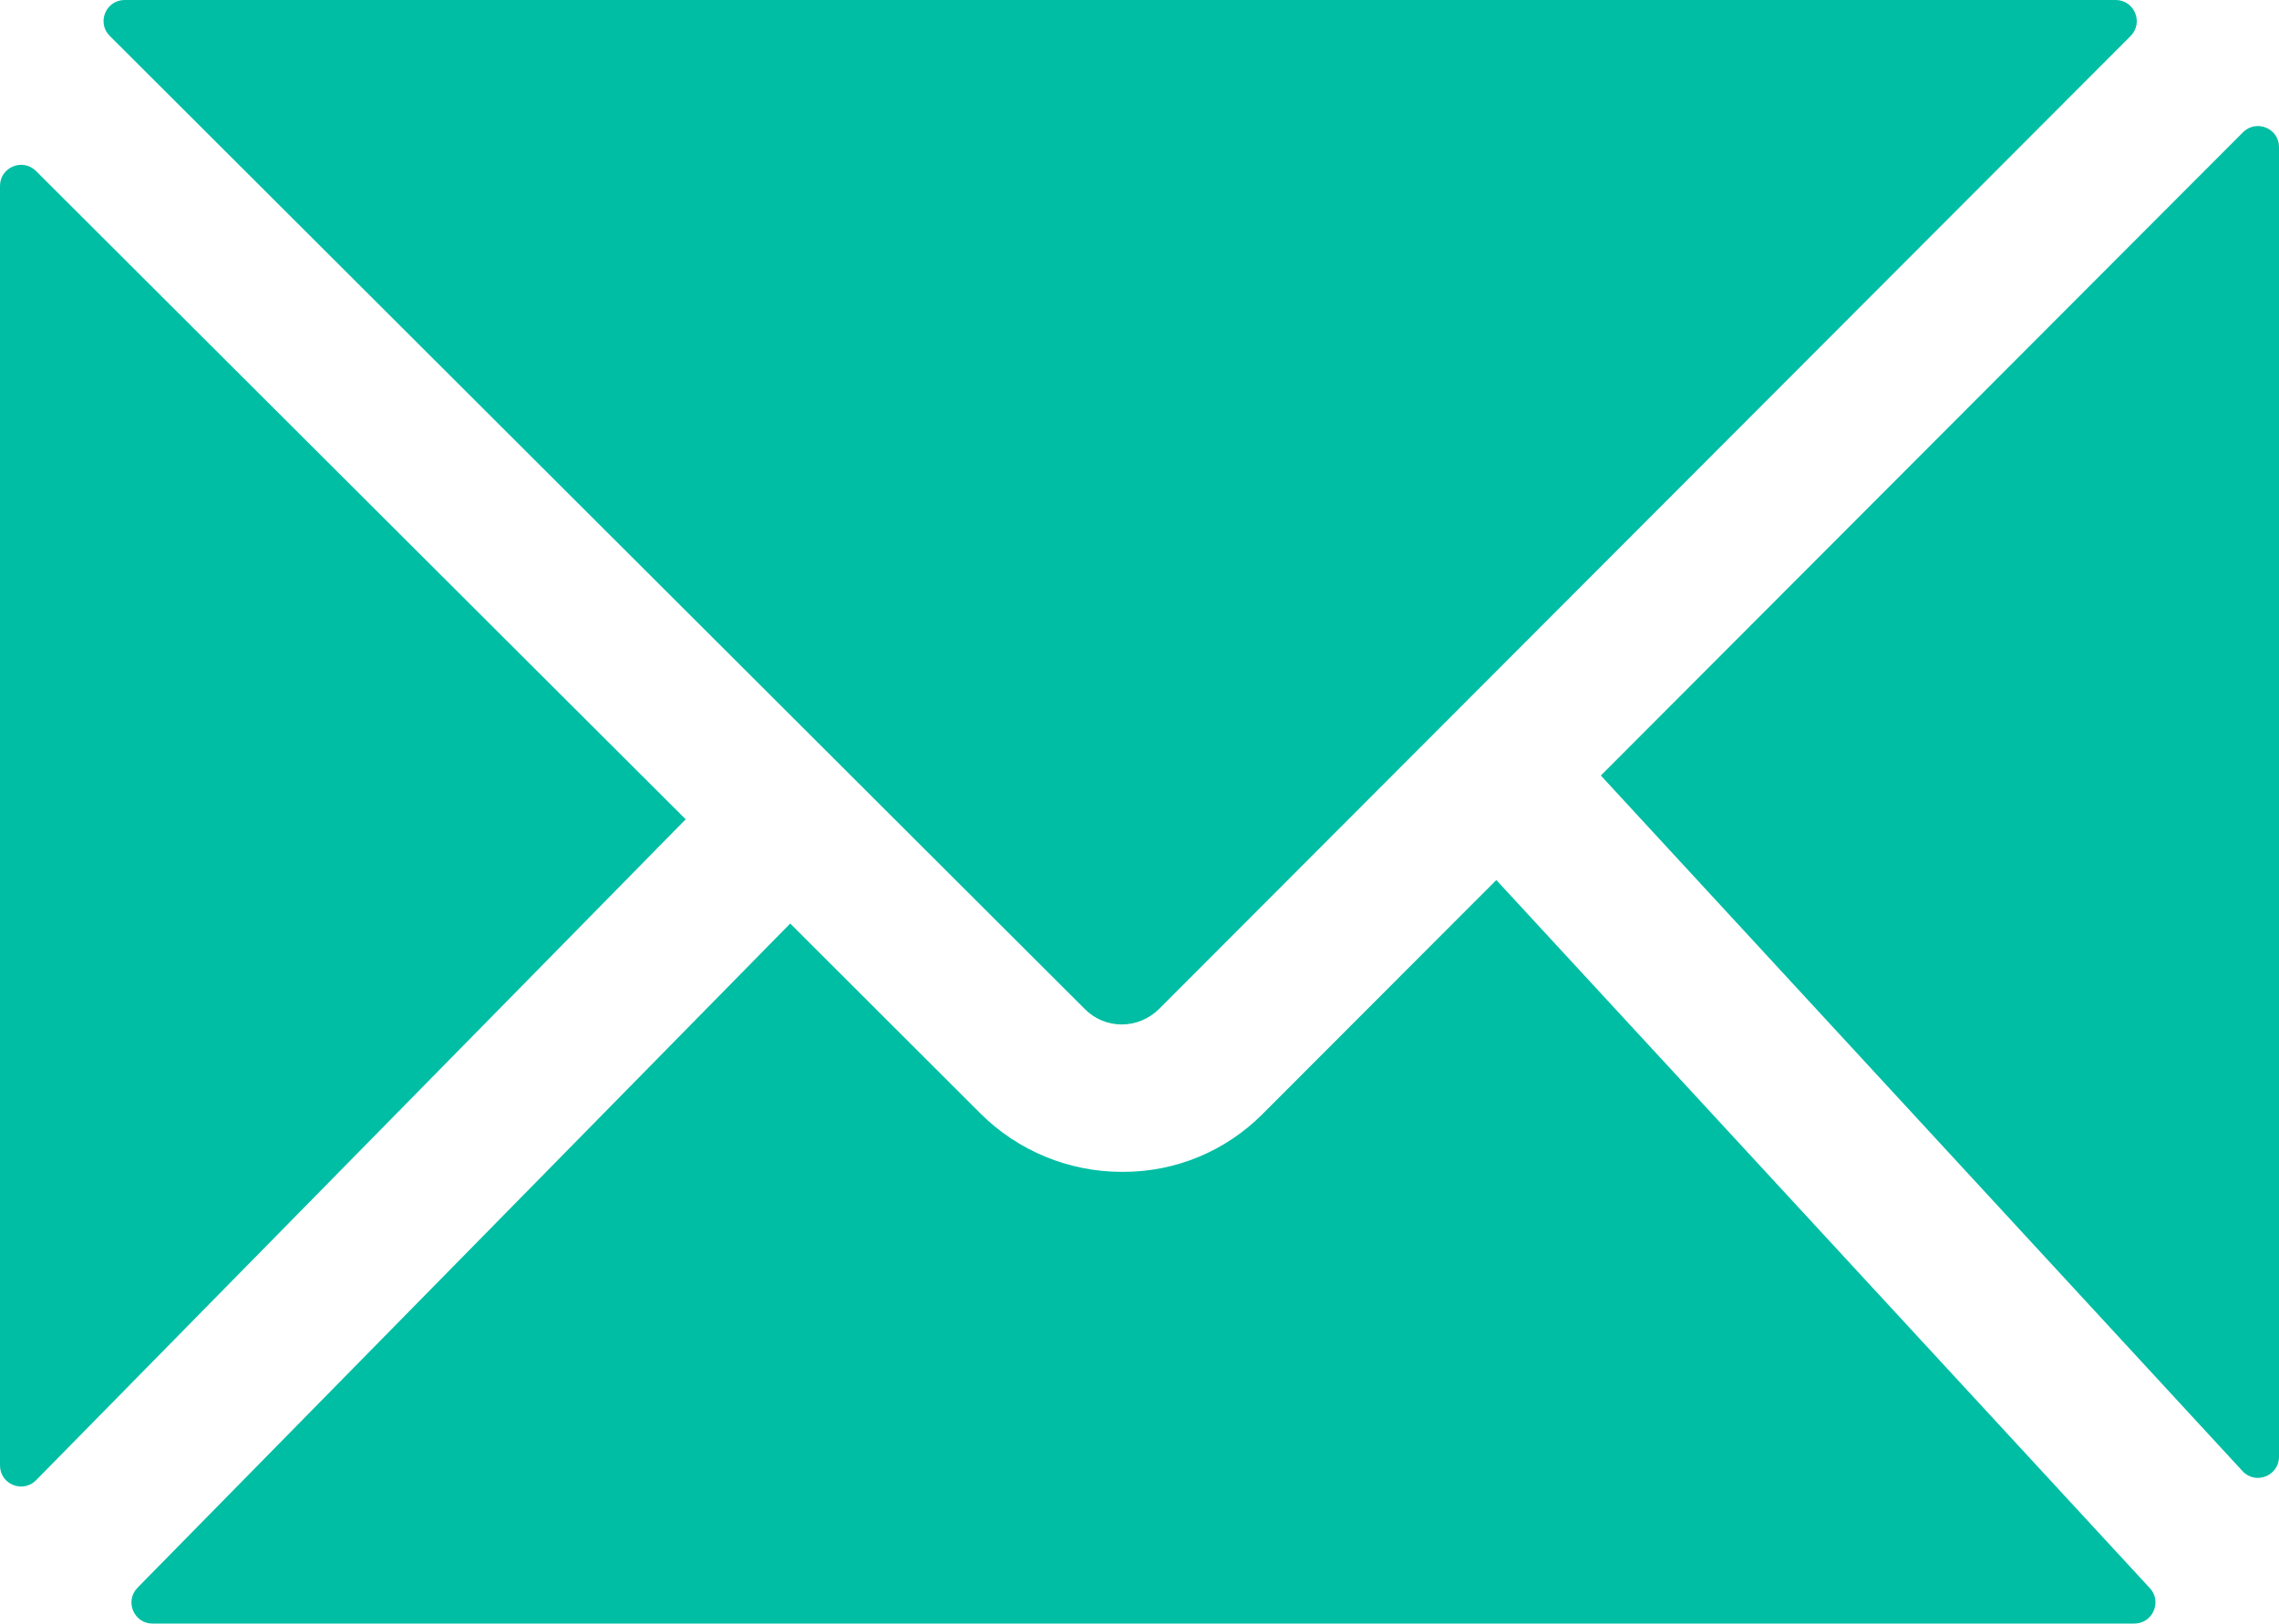
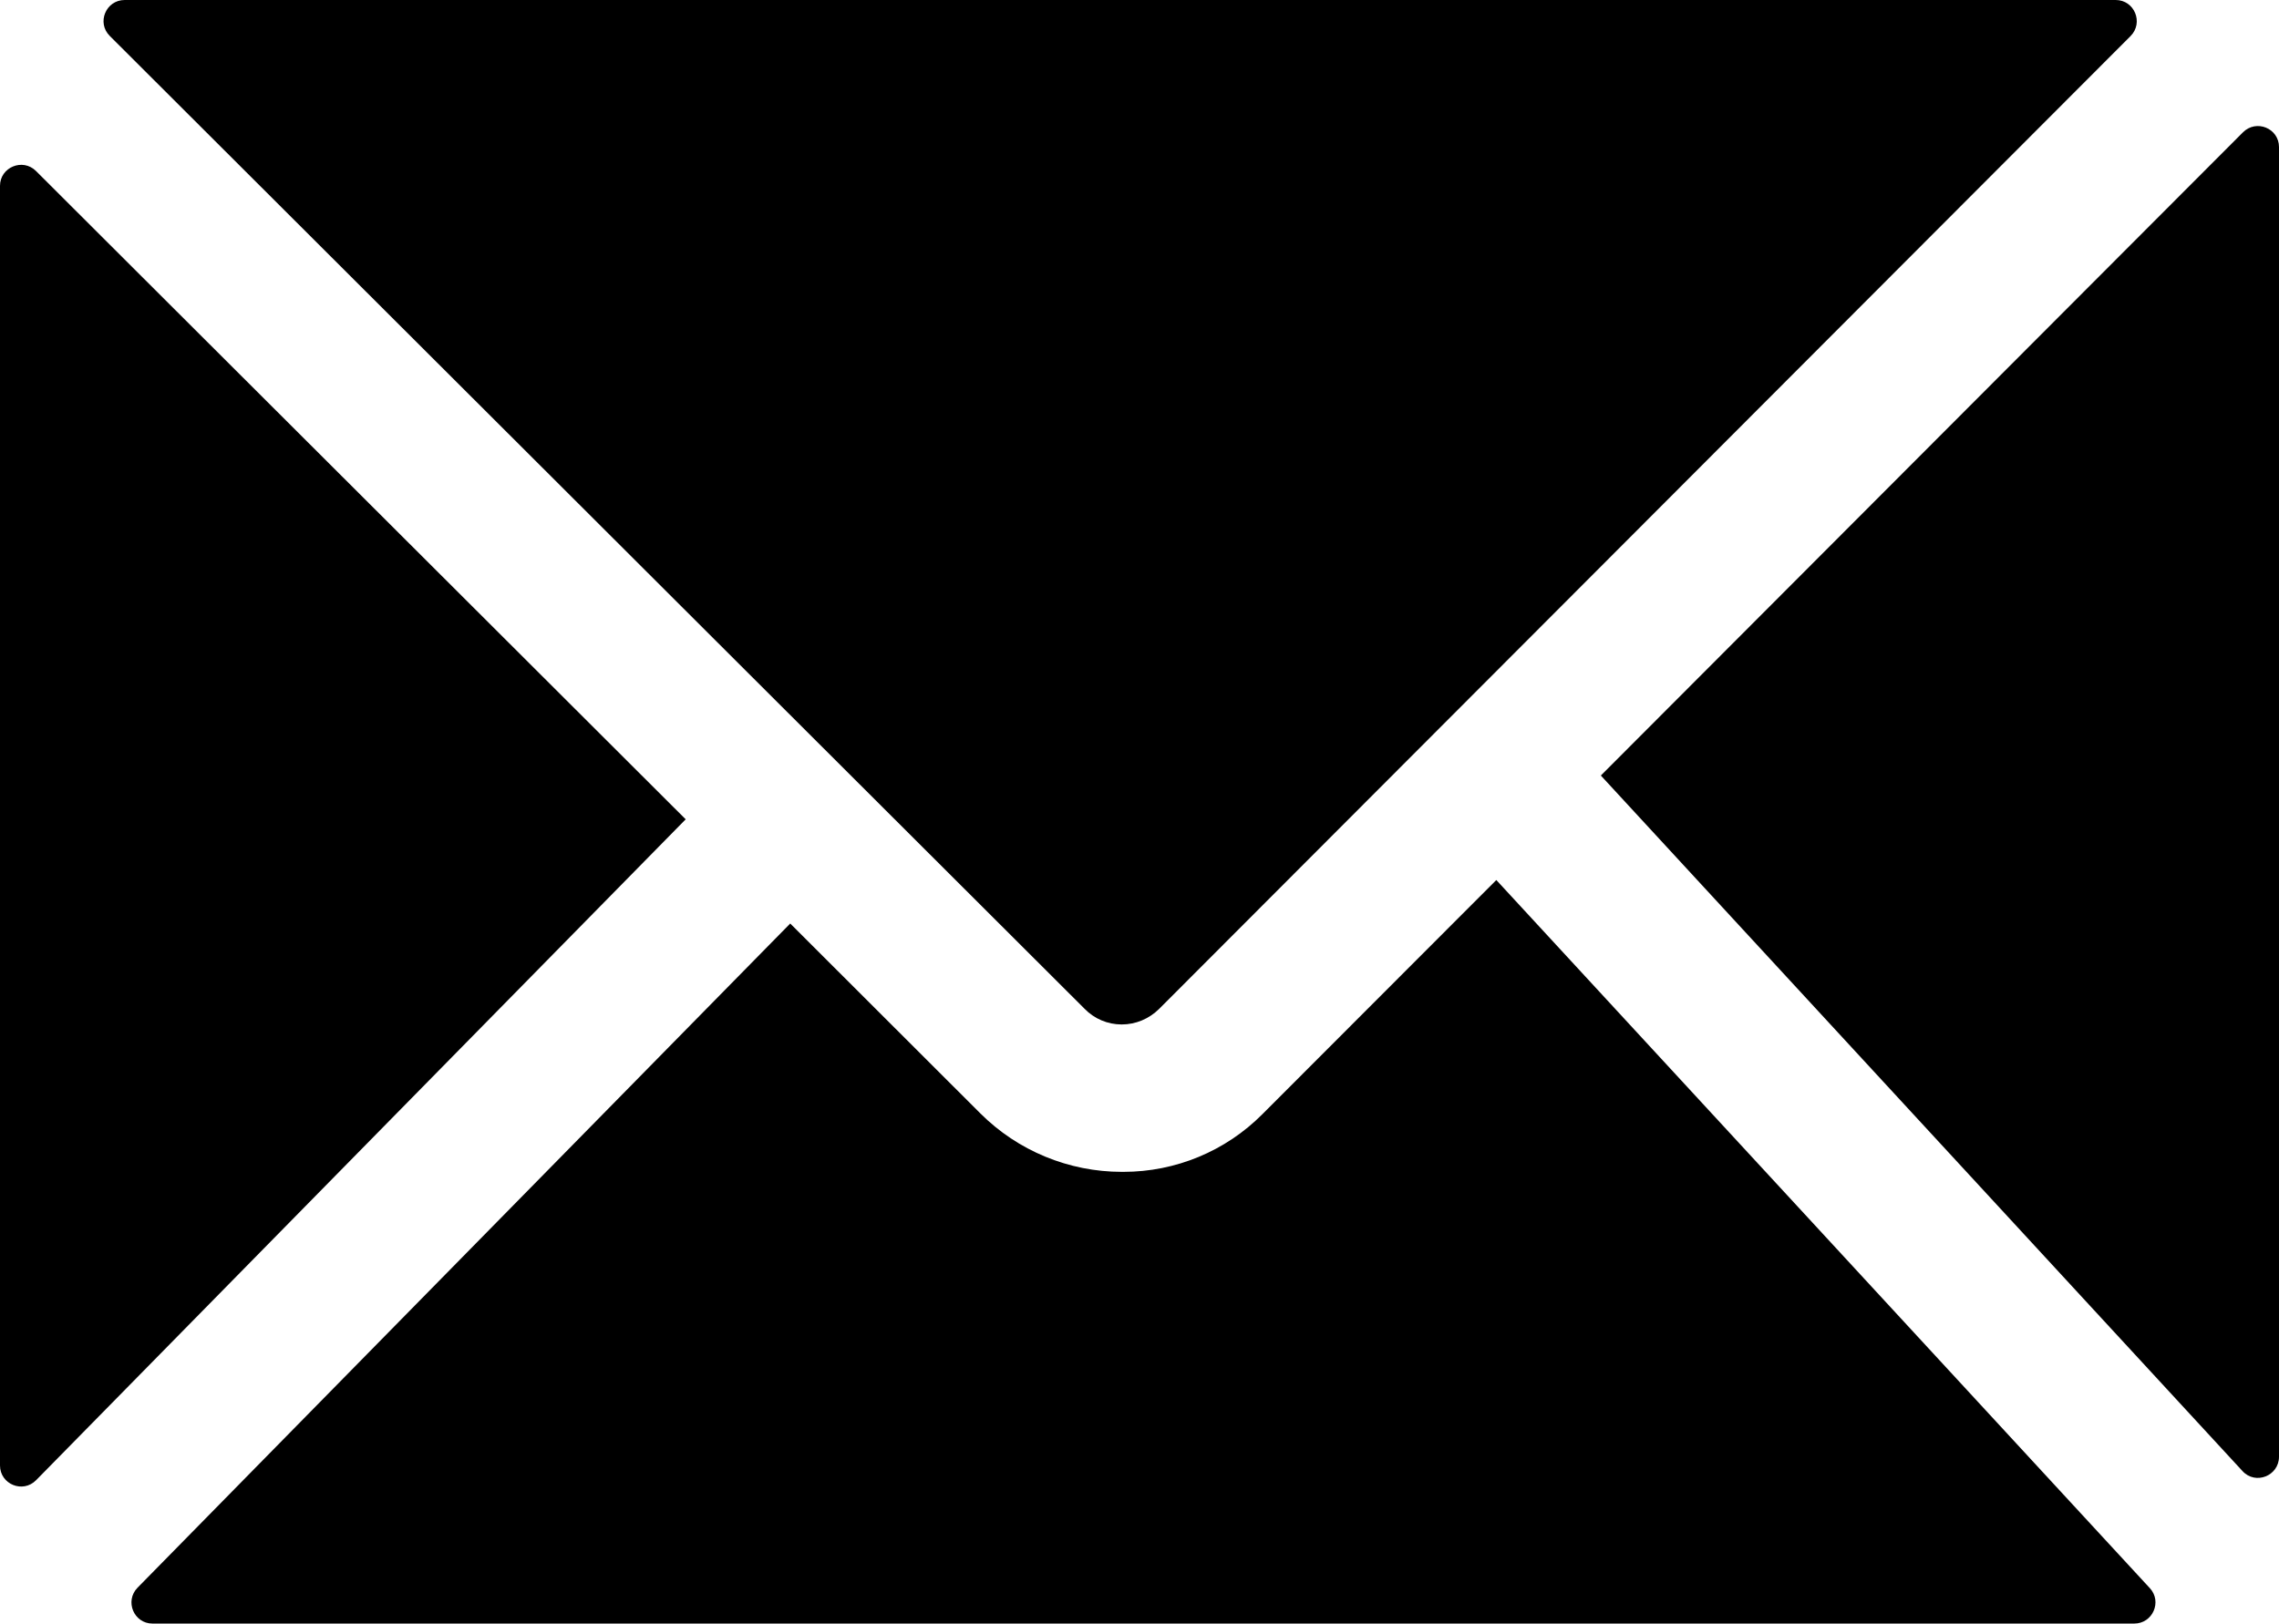
<svg xmlns="http://www.w3.org/2000/svg" version="1.1" id="Layer_1" x="0px" y="0px" width="23px" height="16.391px" viewBox="0 0 23 16.391" enable-background="new 0 0 23 16.391" xml:space="preserve">
  <g>
-     <path fill="#00BEA4" d="M22.632,14.851l-6.476-7.022l6.48-6.493C22.771,1.201,23,1.295,23,1.485v13.22   C23,14.9,22.762,14.993,22.632,14.851z M12.74,11.248c-0.371,0.373-0.875,0.582-1.402,0.582h-0.016   c-0.535,0-1.05-0.212-1.429-0.591L7.975,9.323l-6.587,6.705c-0.132,0.135-0.037,0.362,0.151,0.362h20   c0.187,0,0.283-0.222,0.158-0.357l-6.596-7.149L12.74,11.248z M11.32,10.342L11.32,10.342c0.143,0,0.276-0.057,0.377-0.156   l9.805-9.822C21.636,0.229,21.541,0,21.352,0H1.258c-0.189,0-0.285,0.229-0.15,0.363l9.838,9.821   C11.045,10.286,11.18,10.342,11.32,10.342z M0,1.876v12.918c0,0.19,0.231,0.285,0.365,0.148L6.92,8.271L0.363,1.726   C0.229,1.593,0,1.688,0,1.876z" />
+     <path d="M22.632,14.851l-6.476-7.022l6.48-6.493C22.771,1.201,23,1.295,23,1.485v13.22   C23,14.9,22.762,14.993,22.632,14.851z M12.74,11.248c-0.371,0.373-0.875,0.582-1.402,0.582h-0.016   c-0.535,0-1.05-0.212-1.429-0.591L7.975,9.323l-6.587,6.705c-0.132,0.135-0.037,0.362,0.151,0.362h20   c0.187,0,0.283-0.222,0.158-0.357l-6.596-7.149L12.74,11.248z M11.32,10.342L11.32,10.342c0.143,0,0.276-0.057,0.377-0.156   l9.805-9.822C21.636,0.229,21.541,0,21.352,0H1.258c-0.189,0-0.285,0.229-0.15,0.363l9.838,9.821   C11.045,10.286,11.18,10.342,11.32,10.342z M0,1.876v12.918c0,0.19,0.231,0.285,0.365,0.148L6.92,8.271L0.363,1.726   C0.229,1.593,0,1.688,0,1.876z" />
  </g>
</svg>
